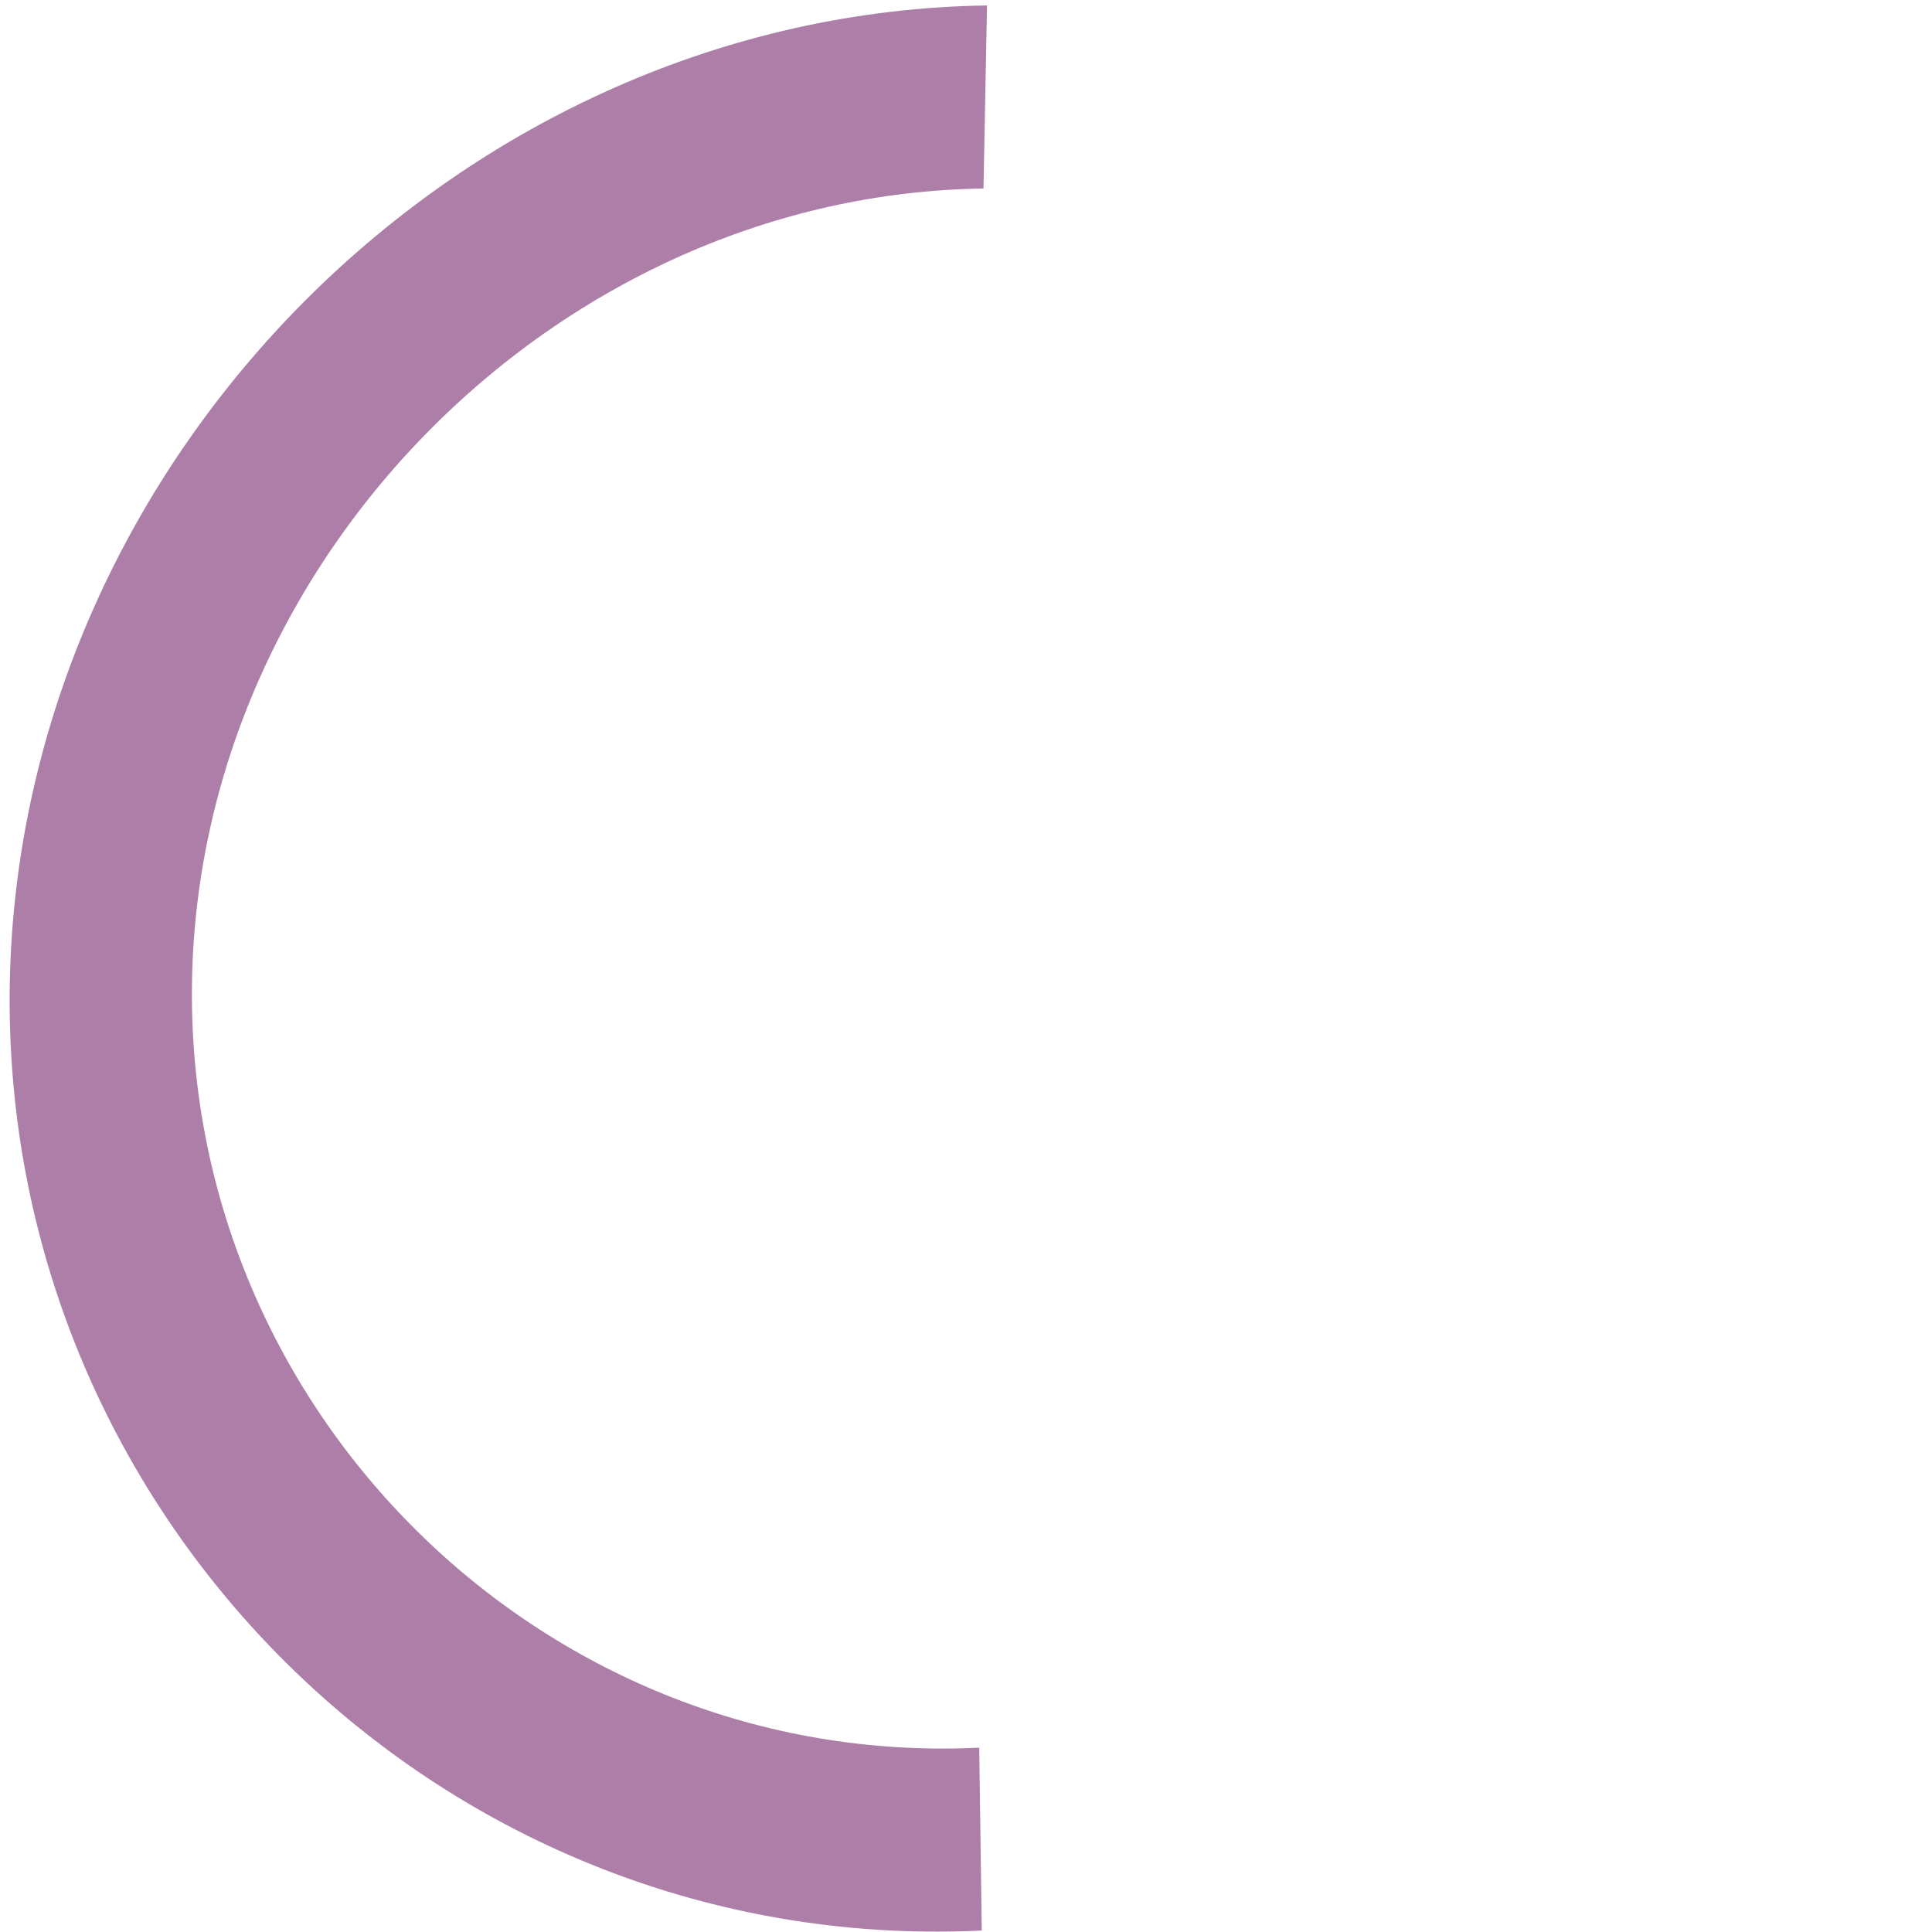
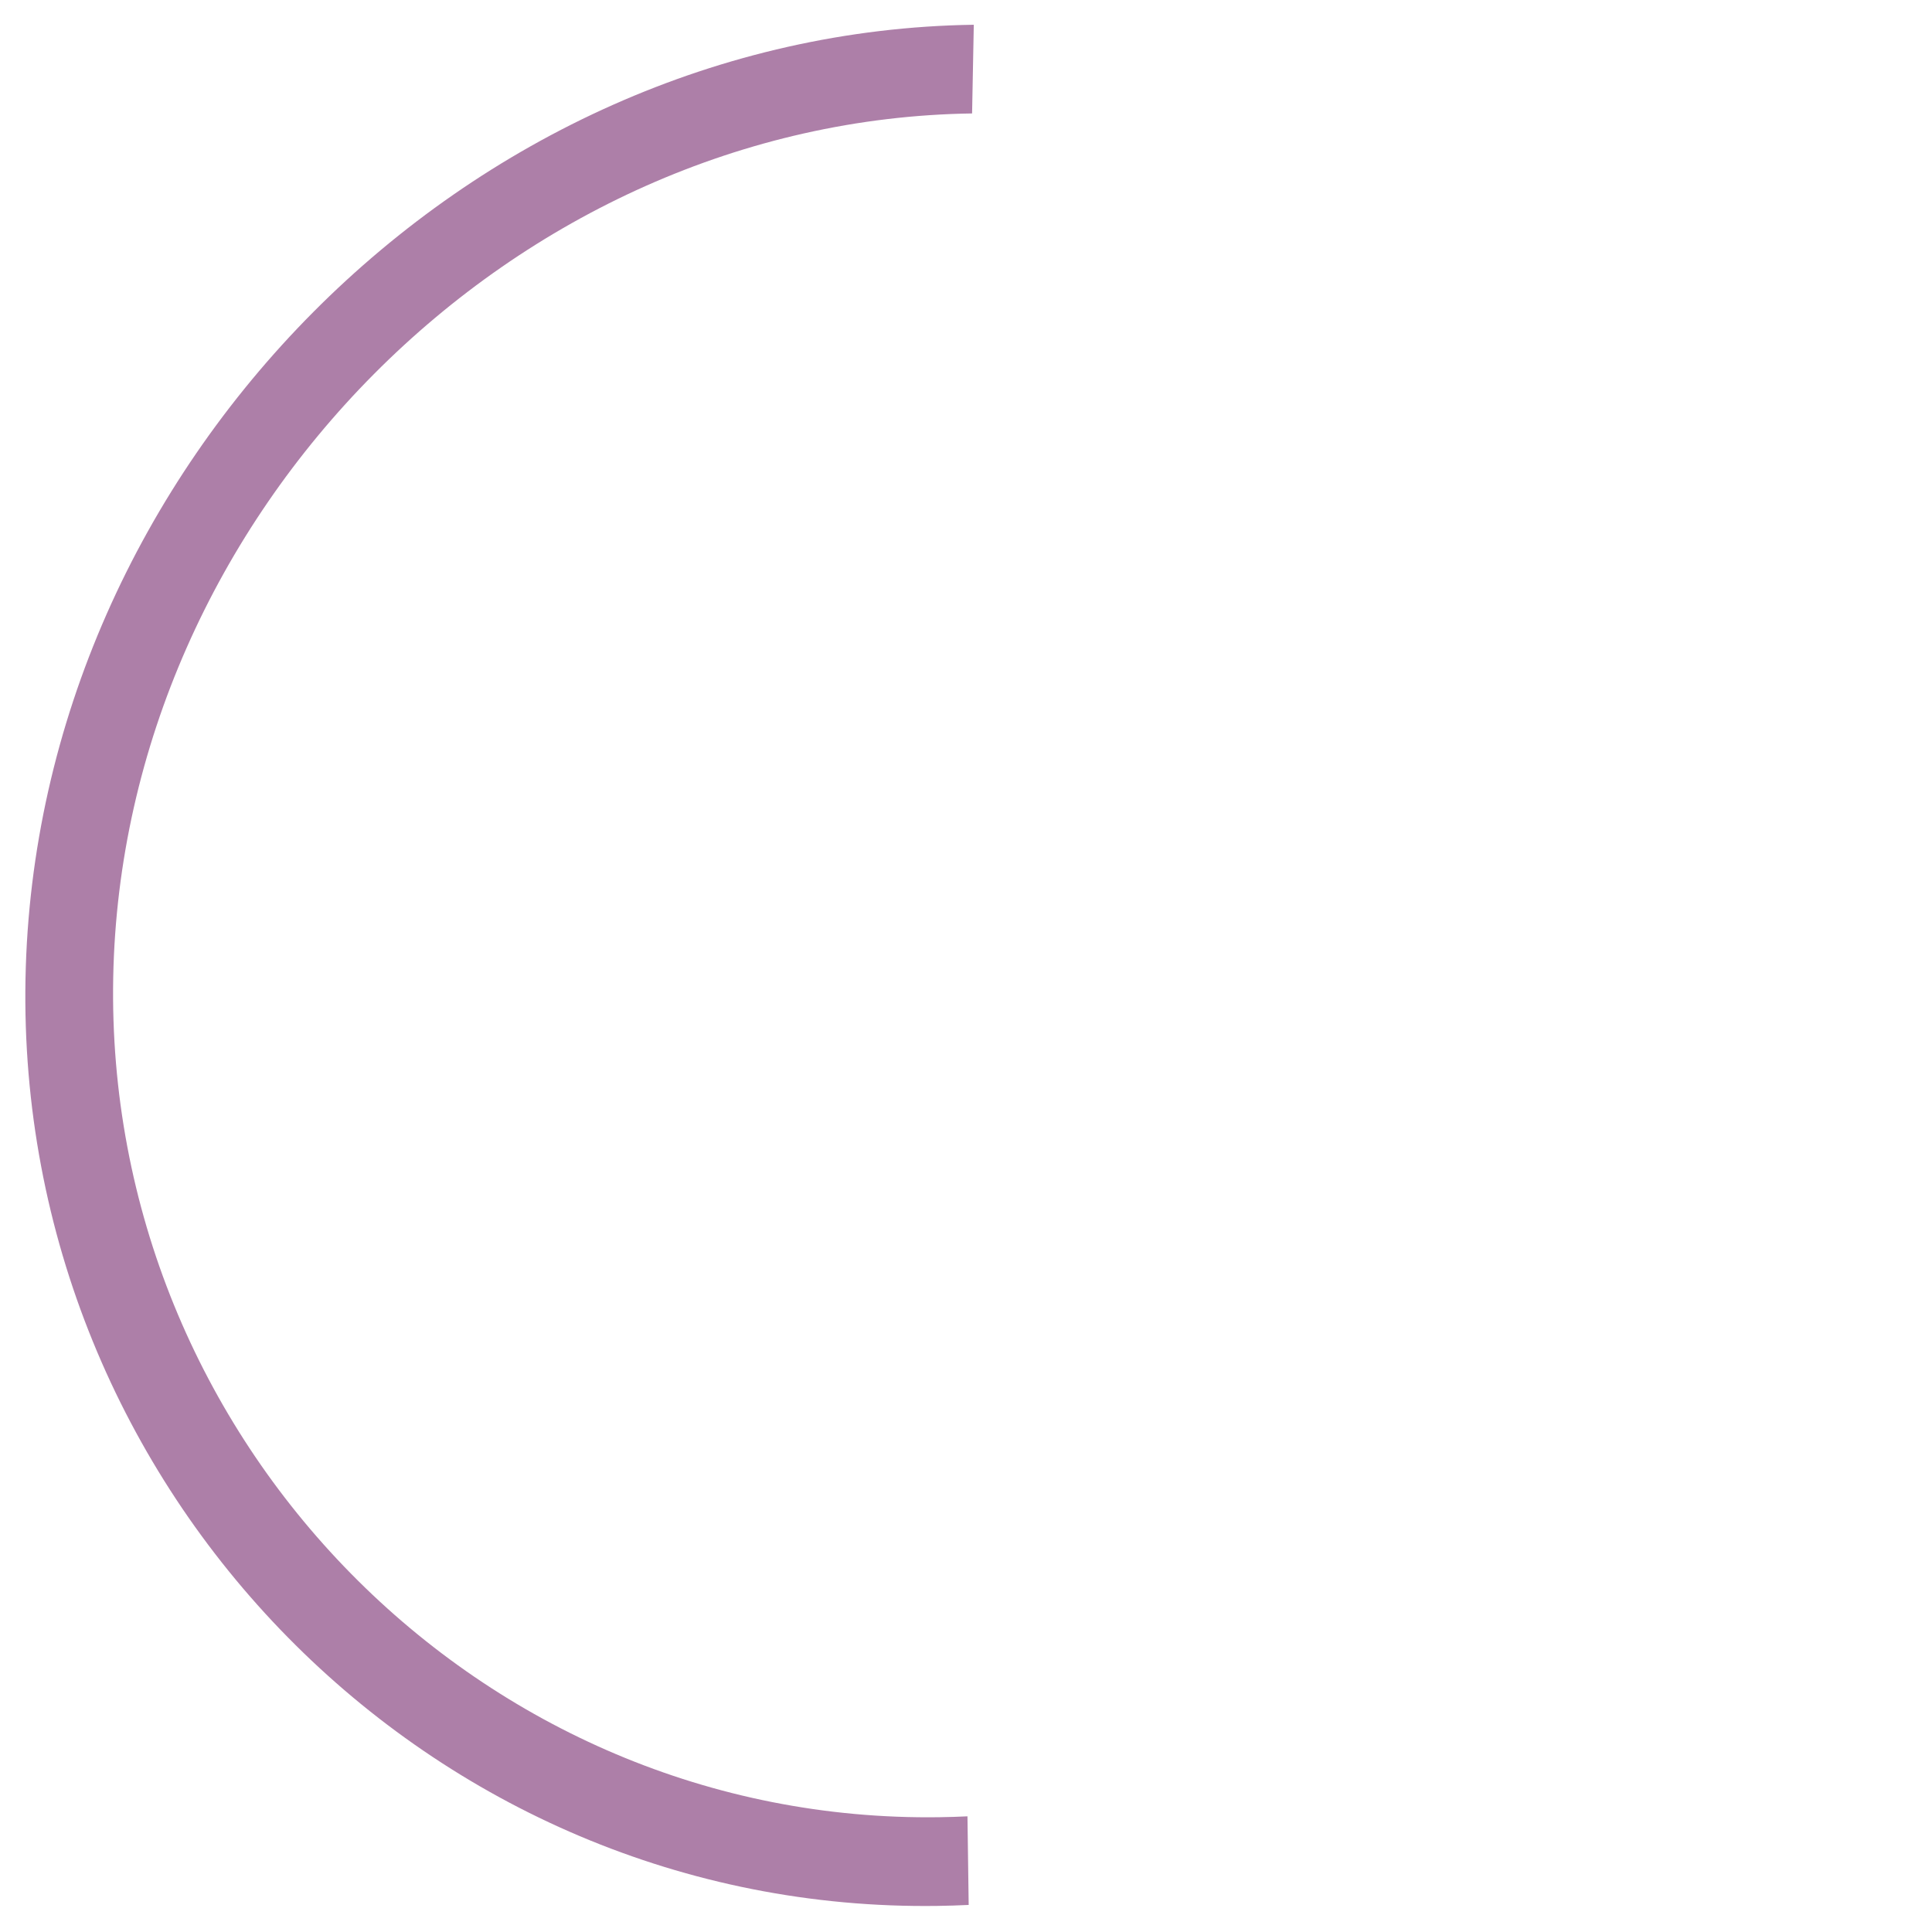
<svg xmlns="http://www.w3.org/2000/svg" width="30" height="30" id="svg2986" version="1.1">
  <defs id="defs2988" />
  <g id="root" transform="">
    <g id="layer1" transform="translate(-126.1349,-254.7165)">
-       <path style="fill:#000000;fill-opacity:0;stroke:#ad7fa8;stroke-width:68.459;stroke-linecap:butt;stroke-linejoin:miter;stroke-miterlimit:4;stroke-opacity:1;stroke-dasharray:none" id="path2998" d="M 442.243,426.365 C 285.203,343.542 223.175,143.074 305.997,-13.966 388.82,-171.006 589.288,-233.035 746.328,-150.212 c 3.198,1.687 6.368,3.427 9.508,5.219" transform="matrix(0.03618379,0.01884899,0.01998914,-0.03700112,116.9092,263.6626)" />
+       <path style="fill:#000000;fill-opacity:0;stroke:#ad7fa8;stroke-width:32.255;stroke-linecap:butt;stroke-linejoin:miter;stroke-miterlimit:4;stroke-opacity:1;stroke-dasharray:none" id="path2998" d="M 442.243,426.365 C 285.203,343.542 223.175,143.074 305.997,-13.966 388.82,-171.006 589.288,-233.035 746.328,-150.212 c 3.198,1.687 6.368,3.427 9.508,5.219" transform="matrix(0.03697163,0.01938344,0.02042435,-0.03805025,116.184,263.4406)" />
    </g>
  </g>
</svg>
